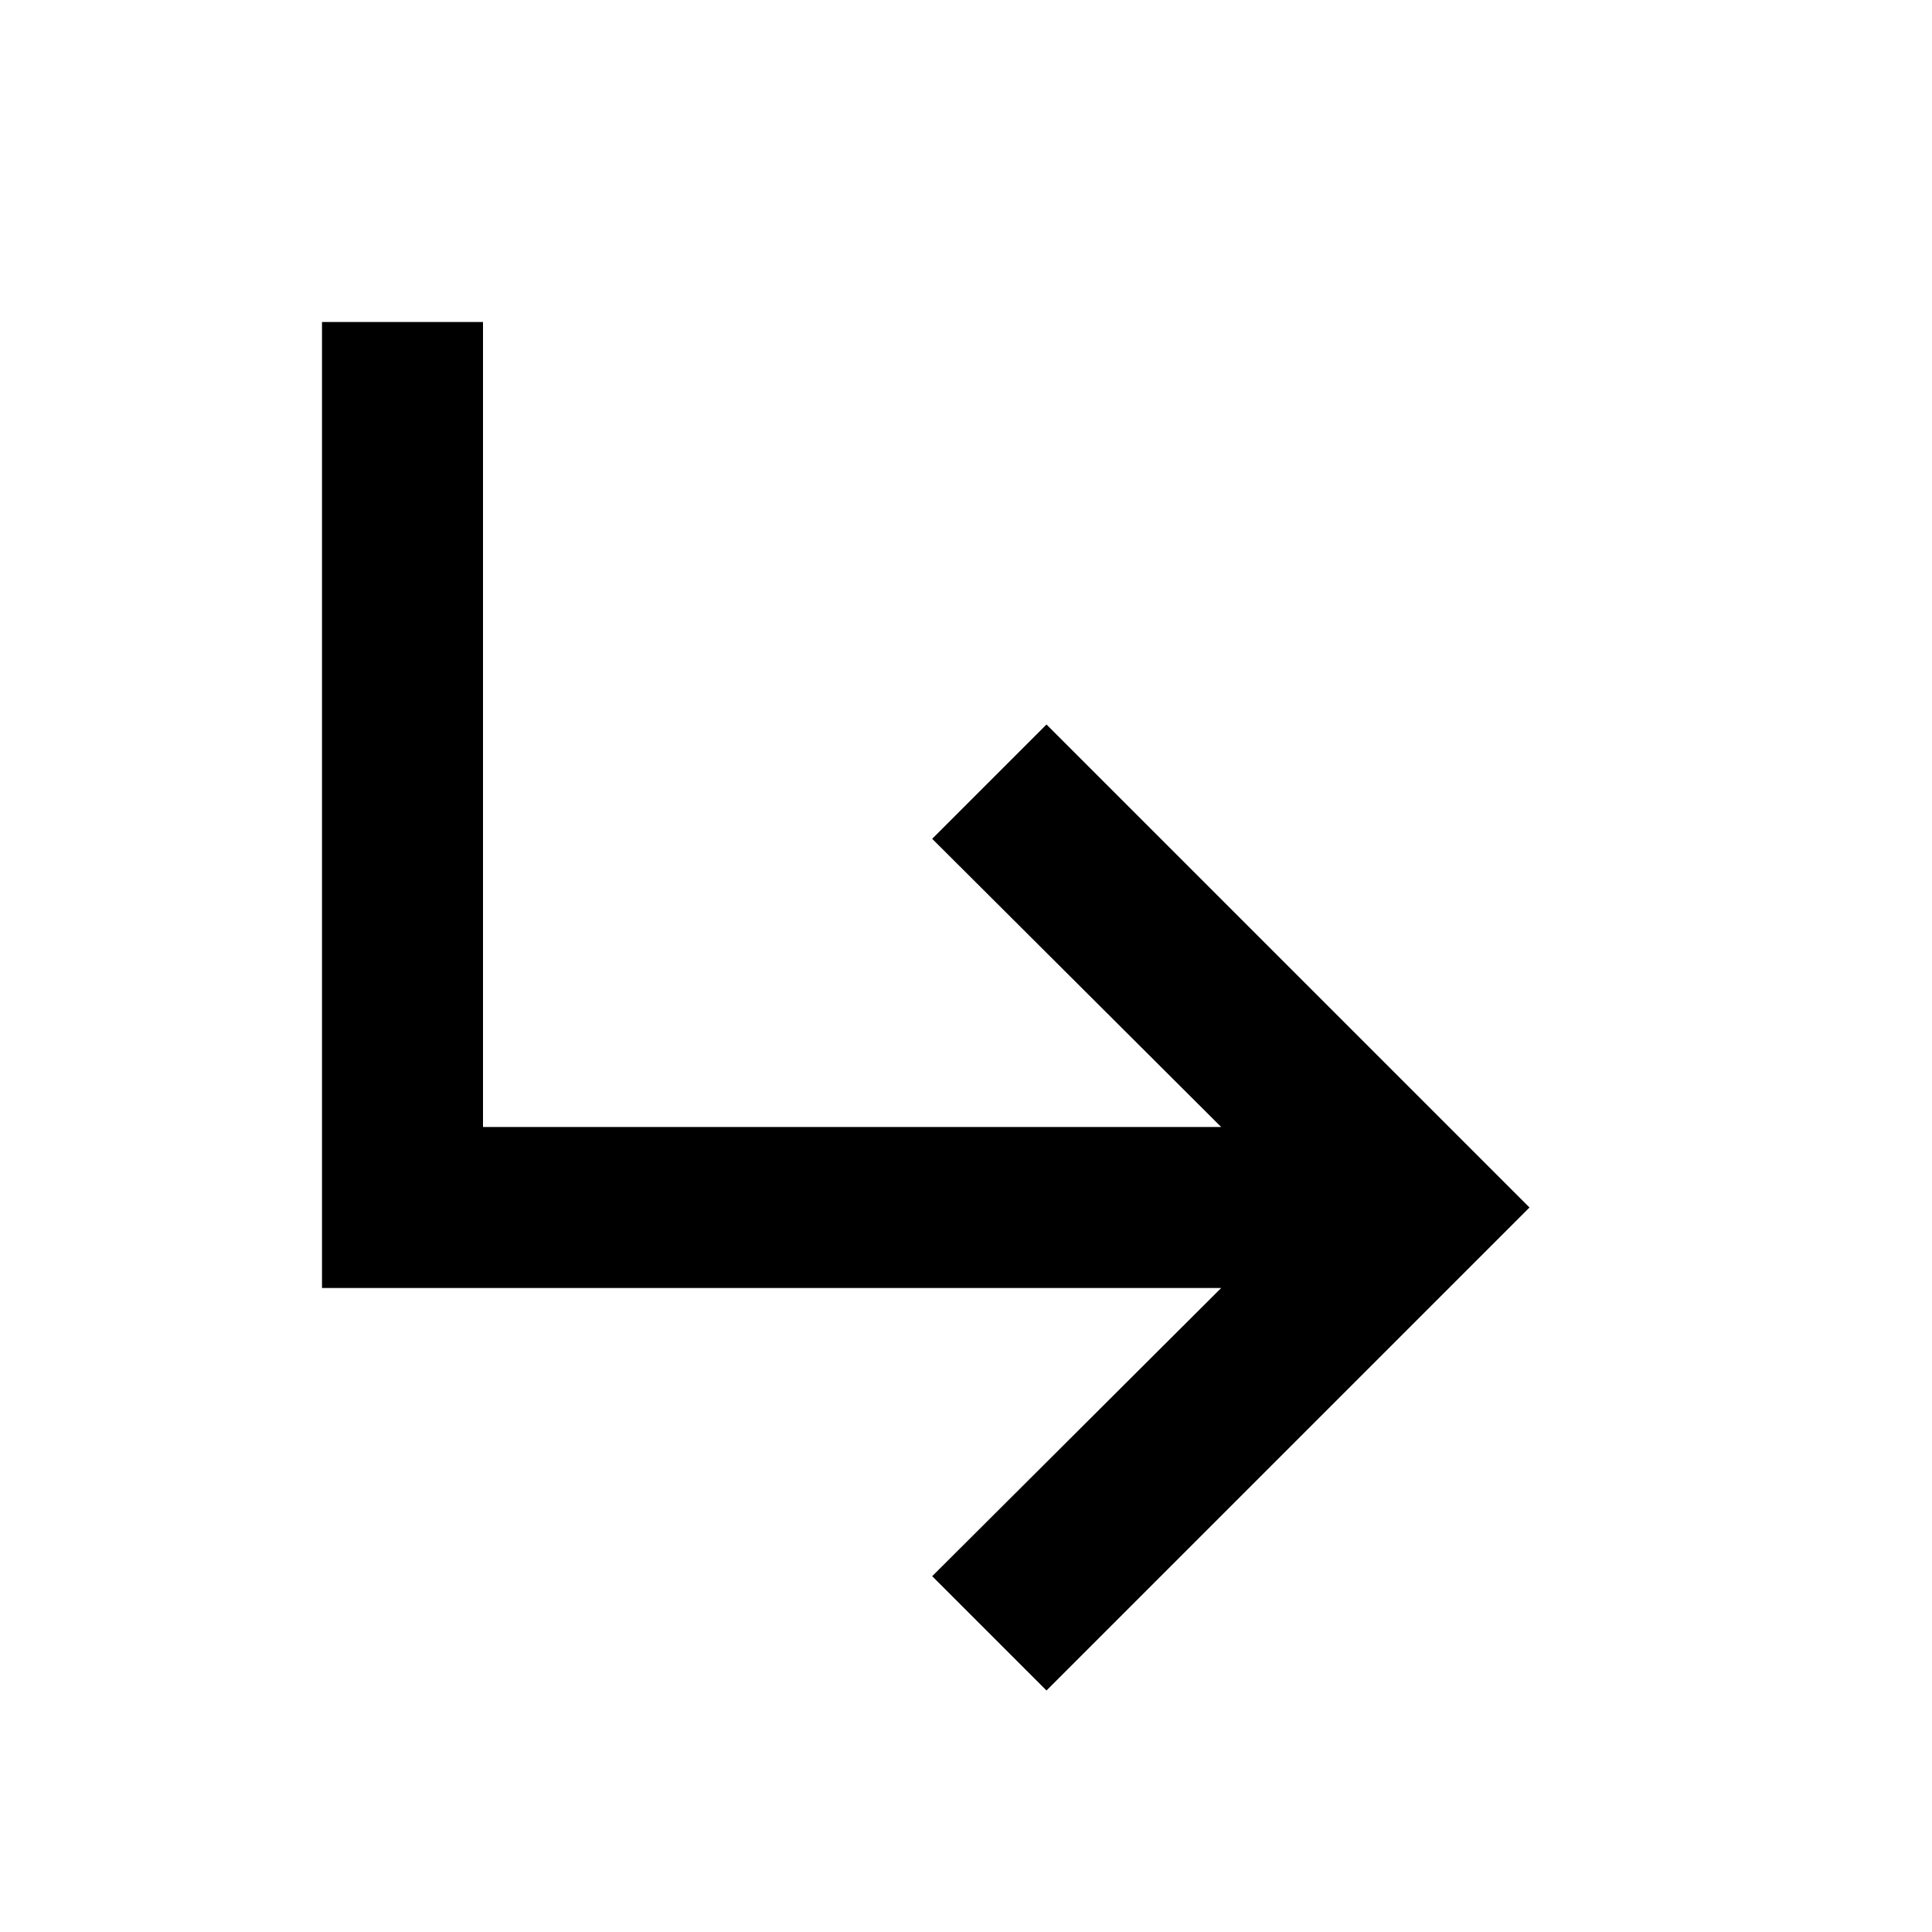
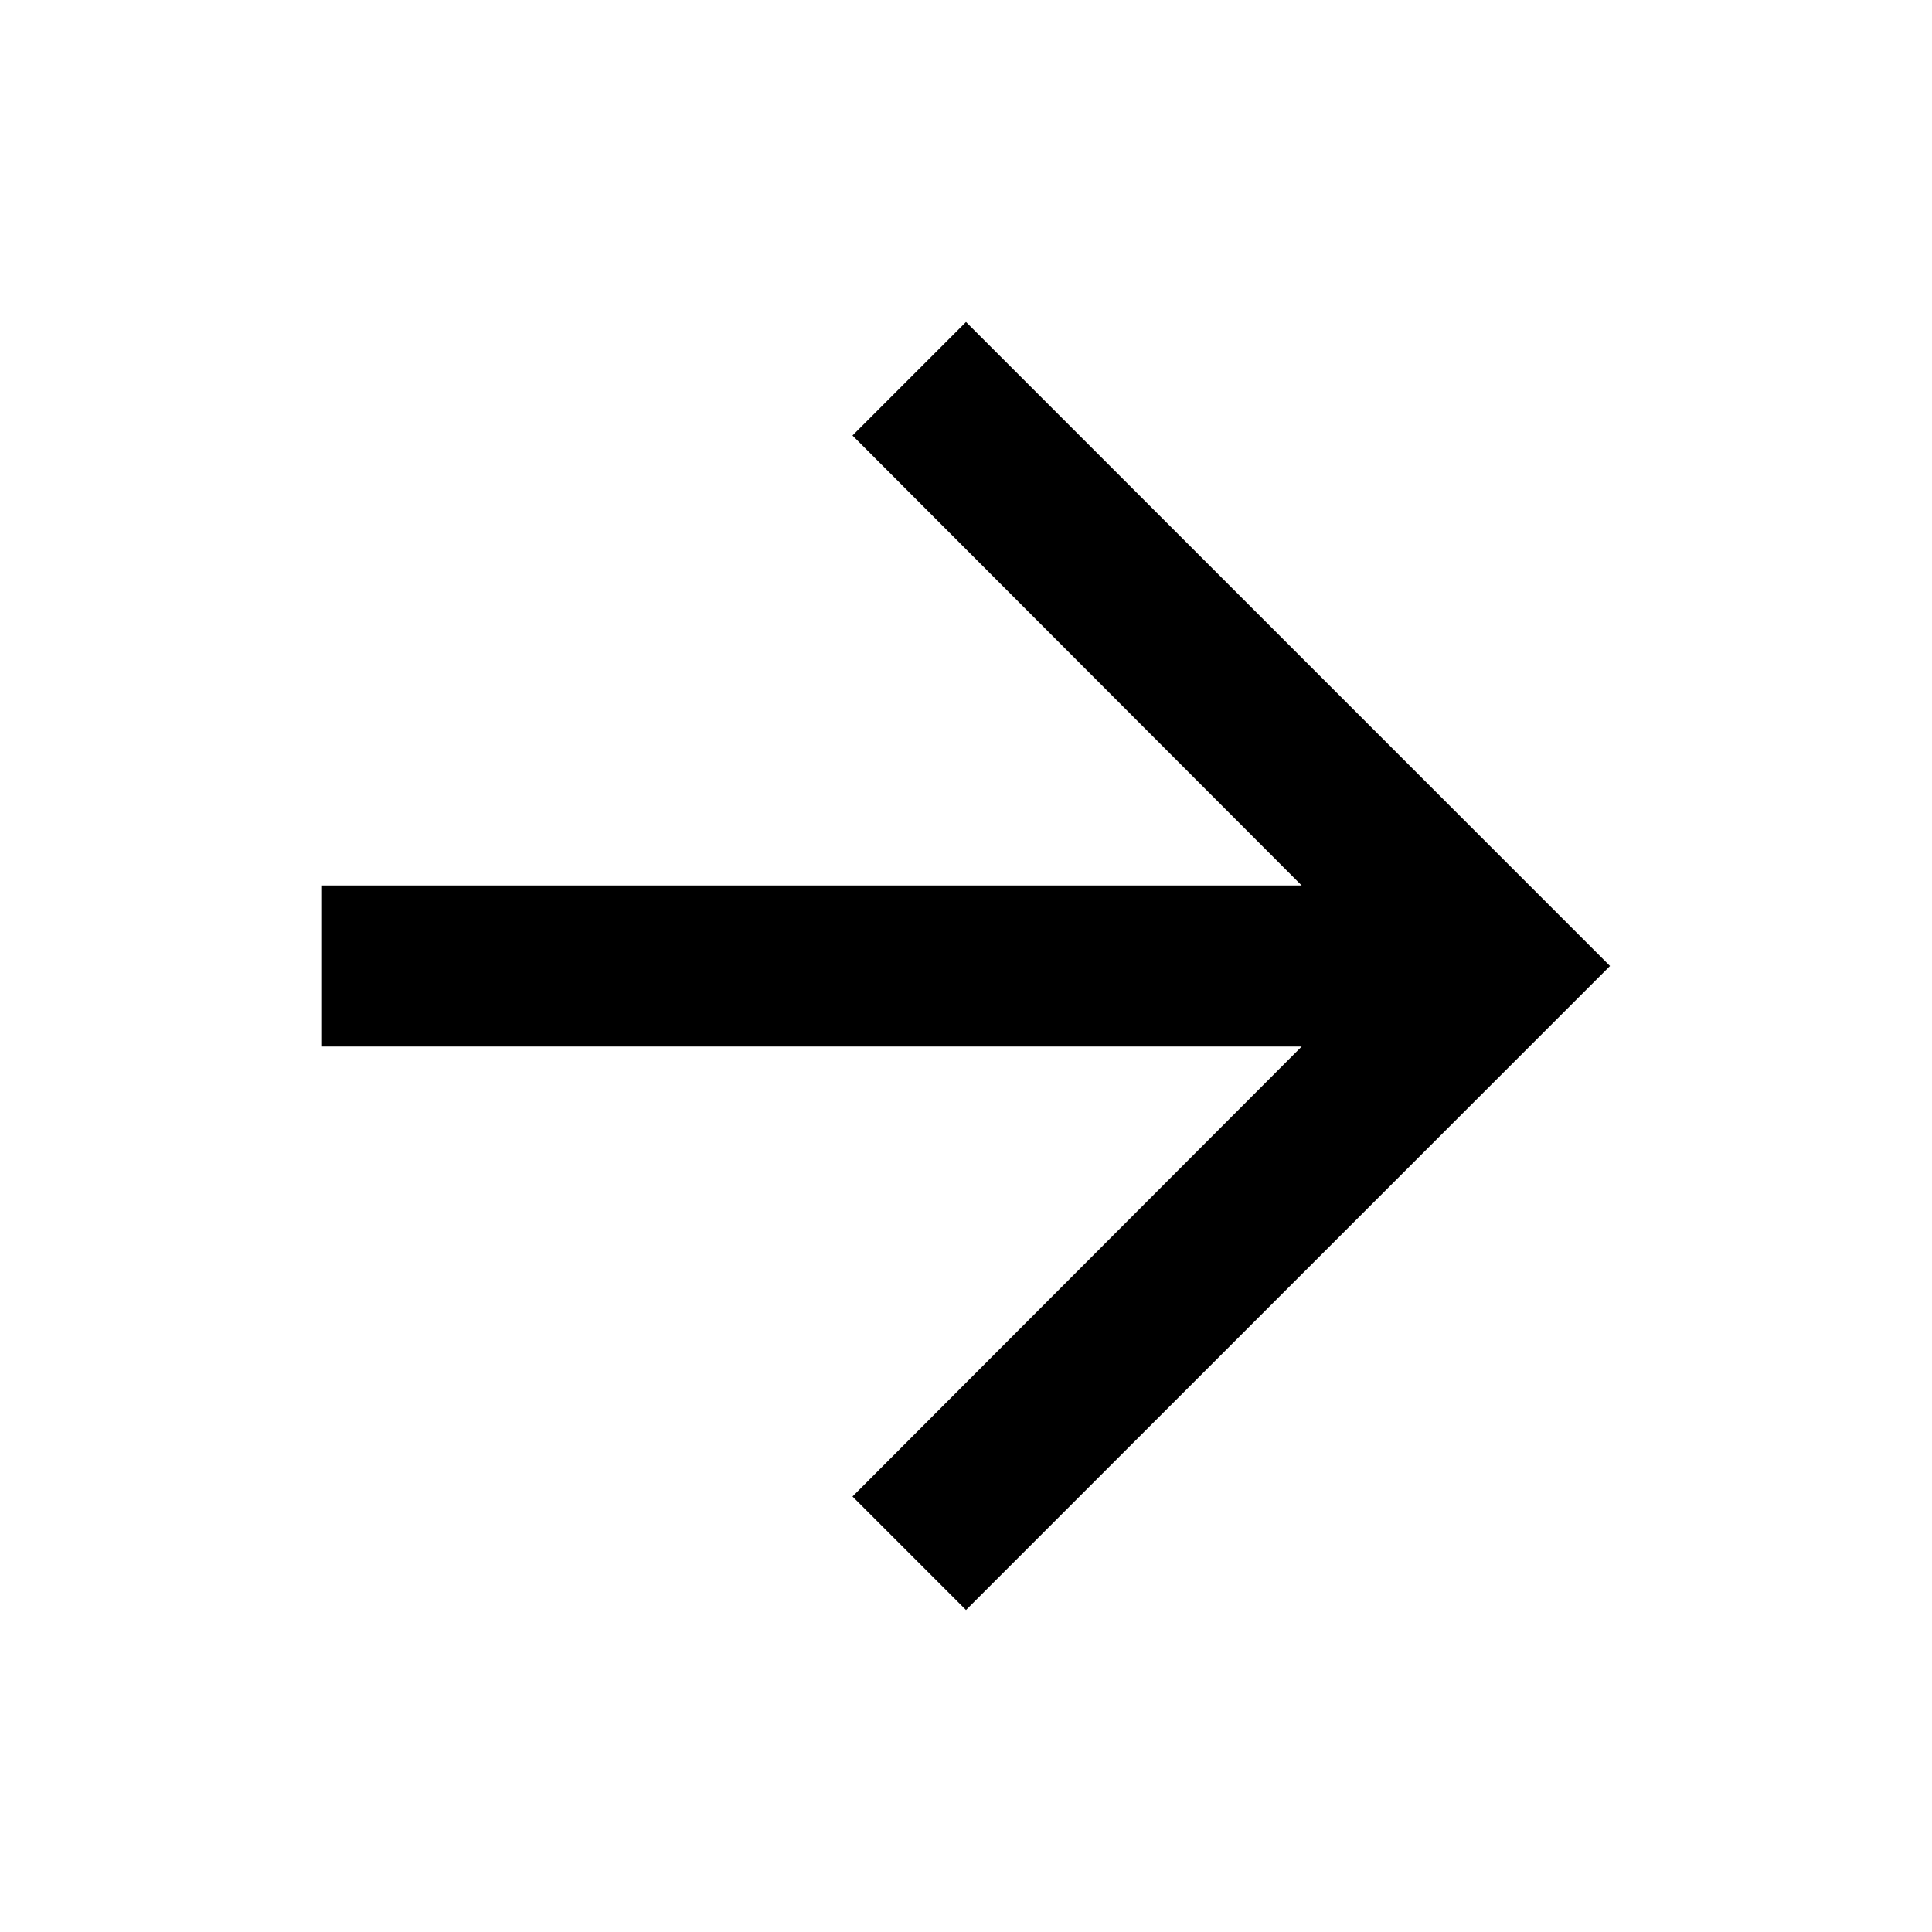
<svg xmlns="http://www.w3.org/2000/svg" width="24" height="24" viewBox="0 0 24 24">
-   <path fill="none" d="M0 0h24v24H0V0z" />
-   <path d="M19 15l-6 6-1.42-1.42L15.17 16H4V4h2v10h9.17l-3.59-3.58L13 9l6 6z" />
+   <path d="M0 0h24v24H0z" fill="none" />
+   <path d="M12 4l-1.41 1.41L16.17 11H4v2h12.17l-5.58 5.59L12 20l8-8z" />
</svg>
